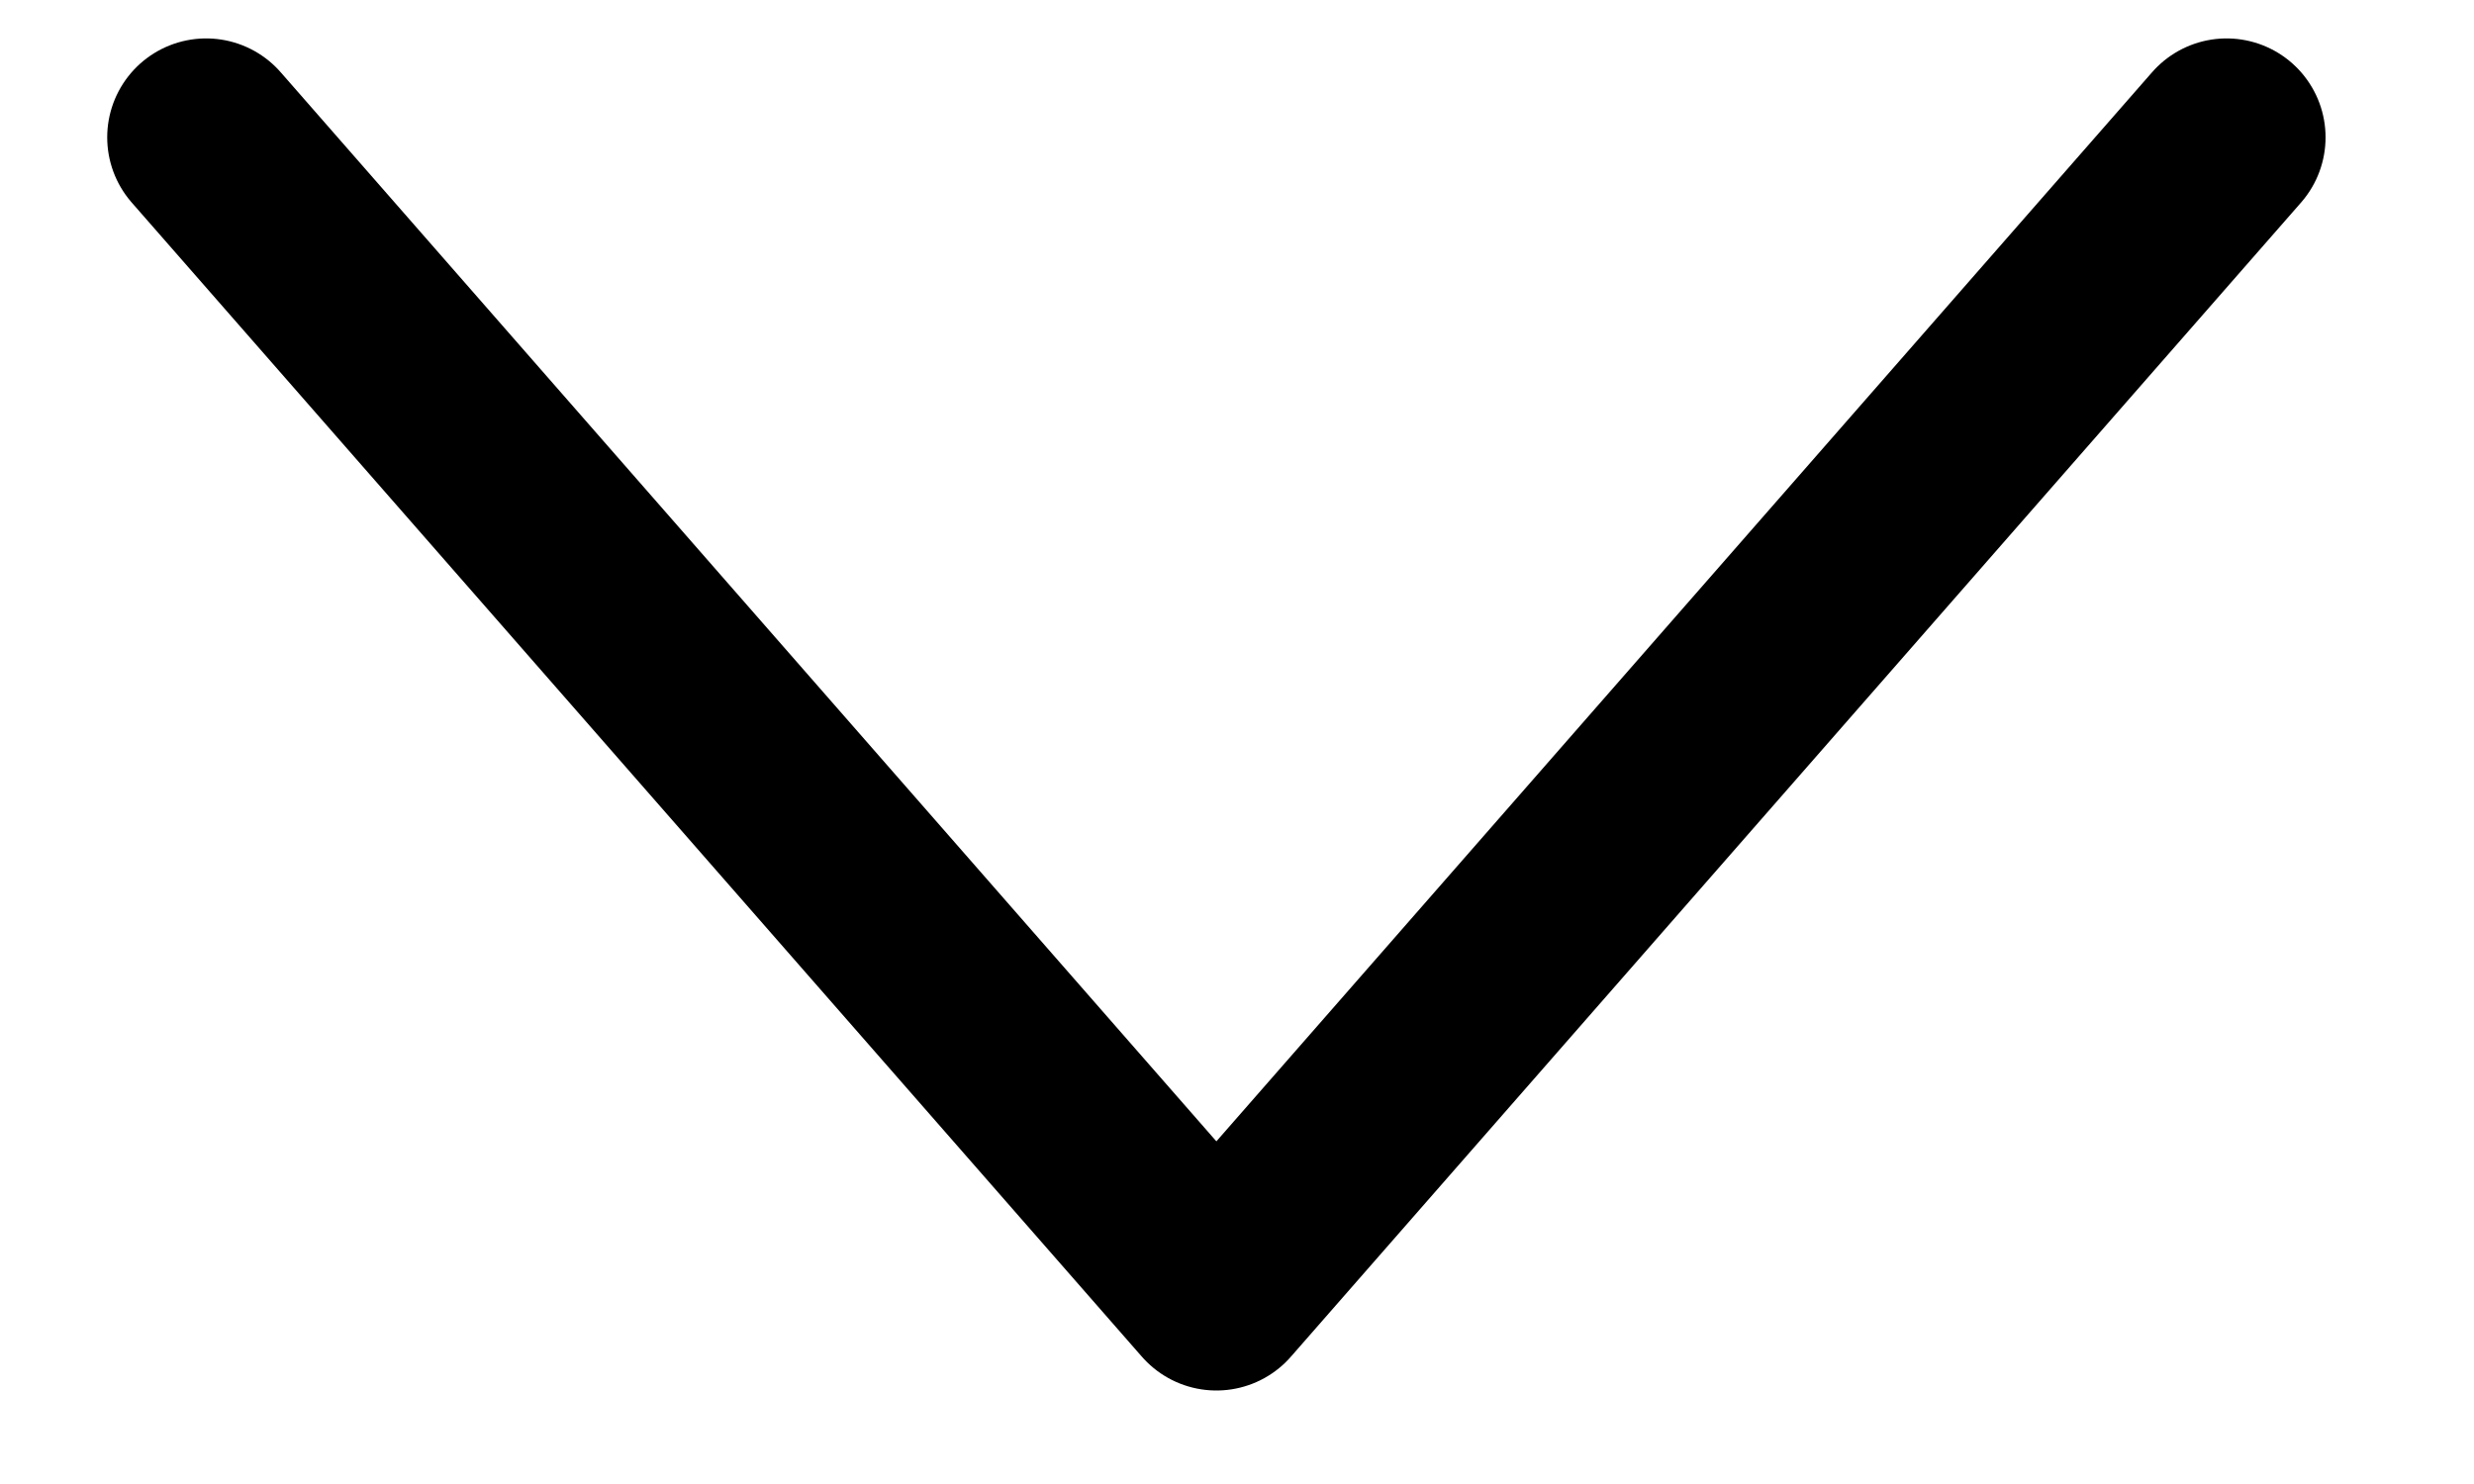
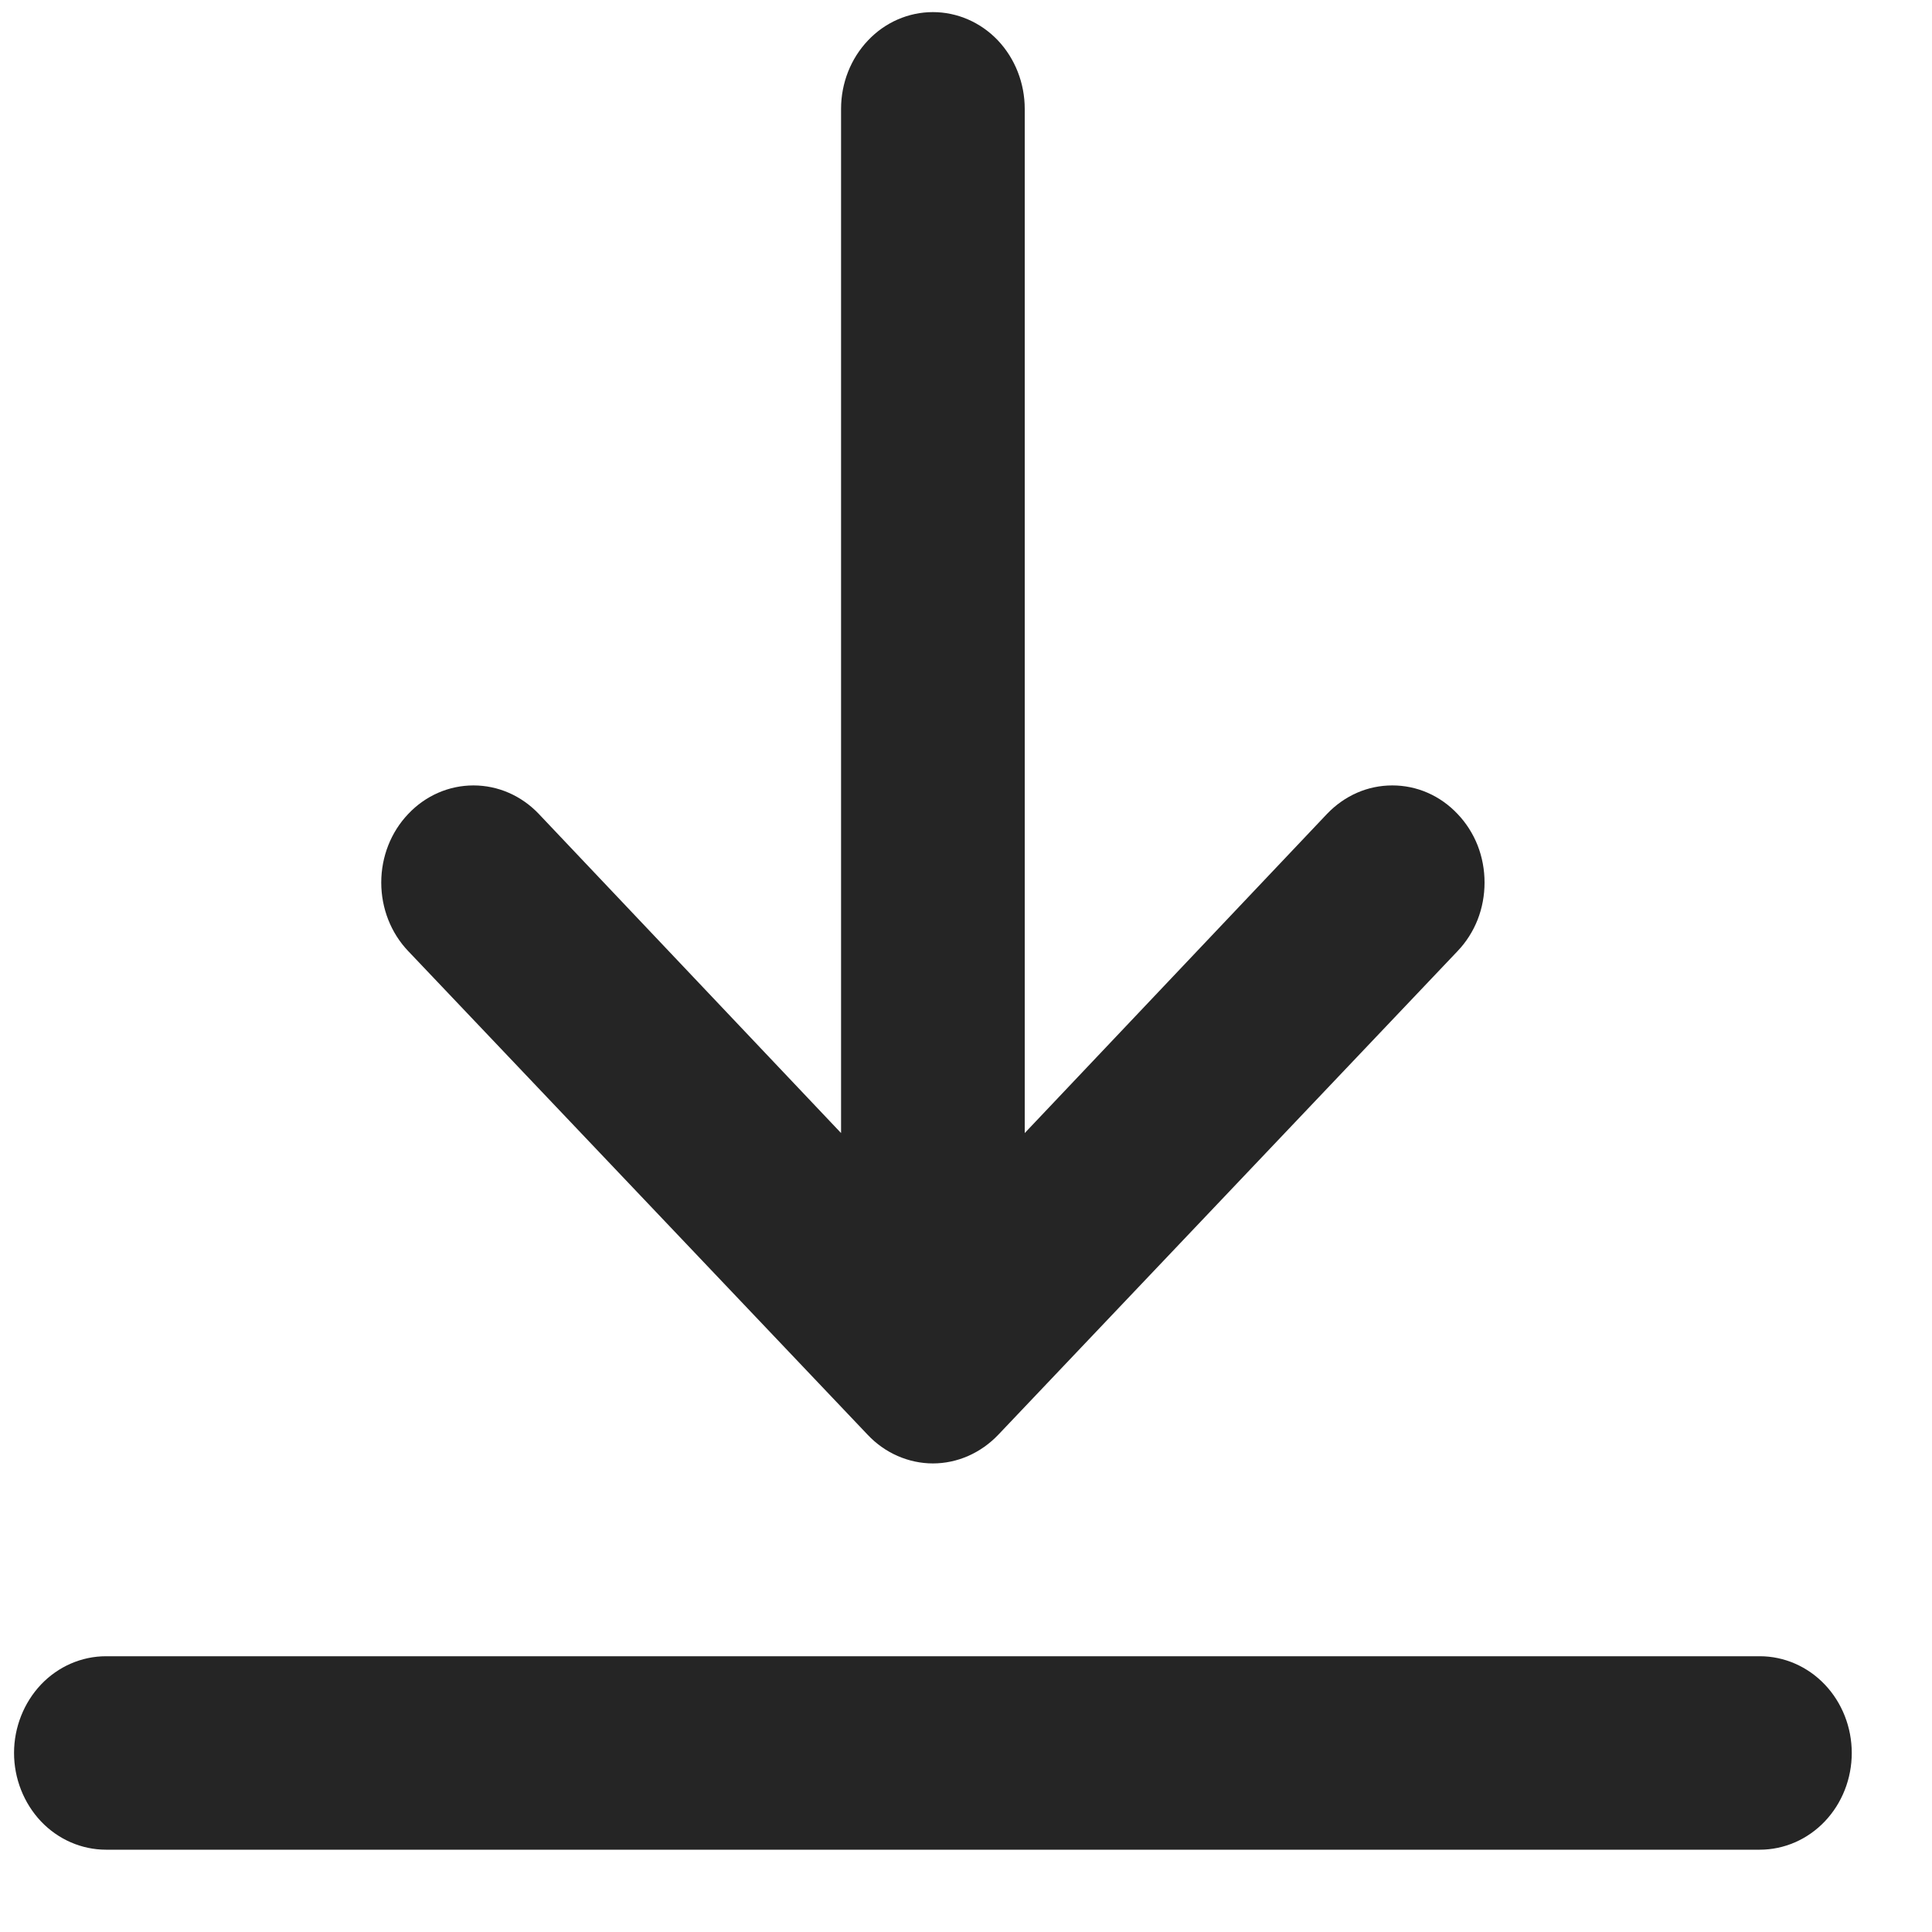
- <svg xmlns="http://www.w3.org/2000/svg" width="15" height="9" viewBox="0 0 15 9" fill="none">
-   <path d="M1.25 0.833L7.375 7.833L13.5 0.833" stroke="black" stroke-width="1.2" stroke-miterlimit="10" stroke-linecap="round" stroke-linejoin="round" />
+ <svg xmlns="http://www.w3.org/2000/svg" width="15" height="15" viewBox="0 0 15 15" fill="none">
+   <path d="M13.663 12.859H0.823C0.634 12.859 0.452 12.938 0.318 13.079C0.185 13.22 0.109 13.411 0.109 13.61C0.109 13.809 0.185 14 0.318 14.141C0.452 14.282 0.634 14.361 0.823 14.361H13.663C13.852 14.361 14.034 14.282 14.168 14.141C14.302 14 14.377 13.809 14.377 13.61C14.377 13.411 14.302 13.22 14.168 13.079C14.034 12.938 13.852 12.859 13.663 12.859Z" fill="#252525" />
+   <path d="M7.243 0.094C7.054 0.094 6.872 0.173 6.739 0.314C6.605 0.455 6.53 0.646 6.53 0.845V8.797L4.183 6.319C4.048 6.177 3.866 6.098 3.676 6.098C3.486 6.098 3.304 6.177 3.17 6.319C3.035 6.46 2.96 6.652 2.96 6.852C2.96 7.052 3.035 7.244 3.17 7.385L6.737 11.14C6.803 11.21 6.882 11.266 6.969 11.304C7.056 11.342 7.149 11.362 7.243 11.362C7.337 11.362 7.431 11.342 7.517 11.304C7.604 11.266 7.683 11.21 7.75 11.14L11.316 7.385C11.383 7.315 11.436 7.232 11.472 7.141C11.508 7.049 11.526 6.951 11.526 6.852C11.526 6.753 11.508 6.655 11.472 6.563C11.436 6.472 11.383 6.389 11.316 6.319C11.25 6.249 11.171 6.193 11.084 6.155C10.997 6.117 10.904 6.098 10.81 6.098C10.716 6.098 10.623 6.117 10.536 6.155C10.449 6.193 10.37 6.249 10.303 6.319L7.956 8.797V0.845C7.956 0.646 7.881 0.455 7.748 0.314C7.614 0.173 7.432 0.094 7.243 0.094Z" fill="#252525" />
</svg>
